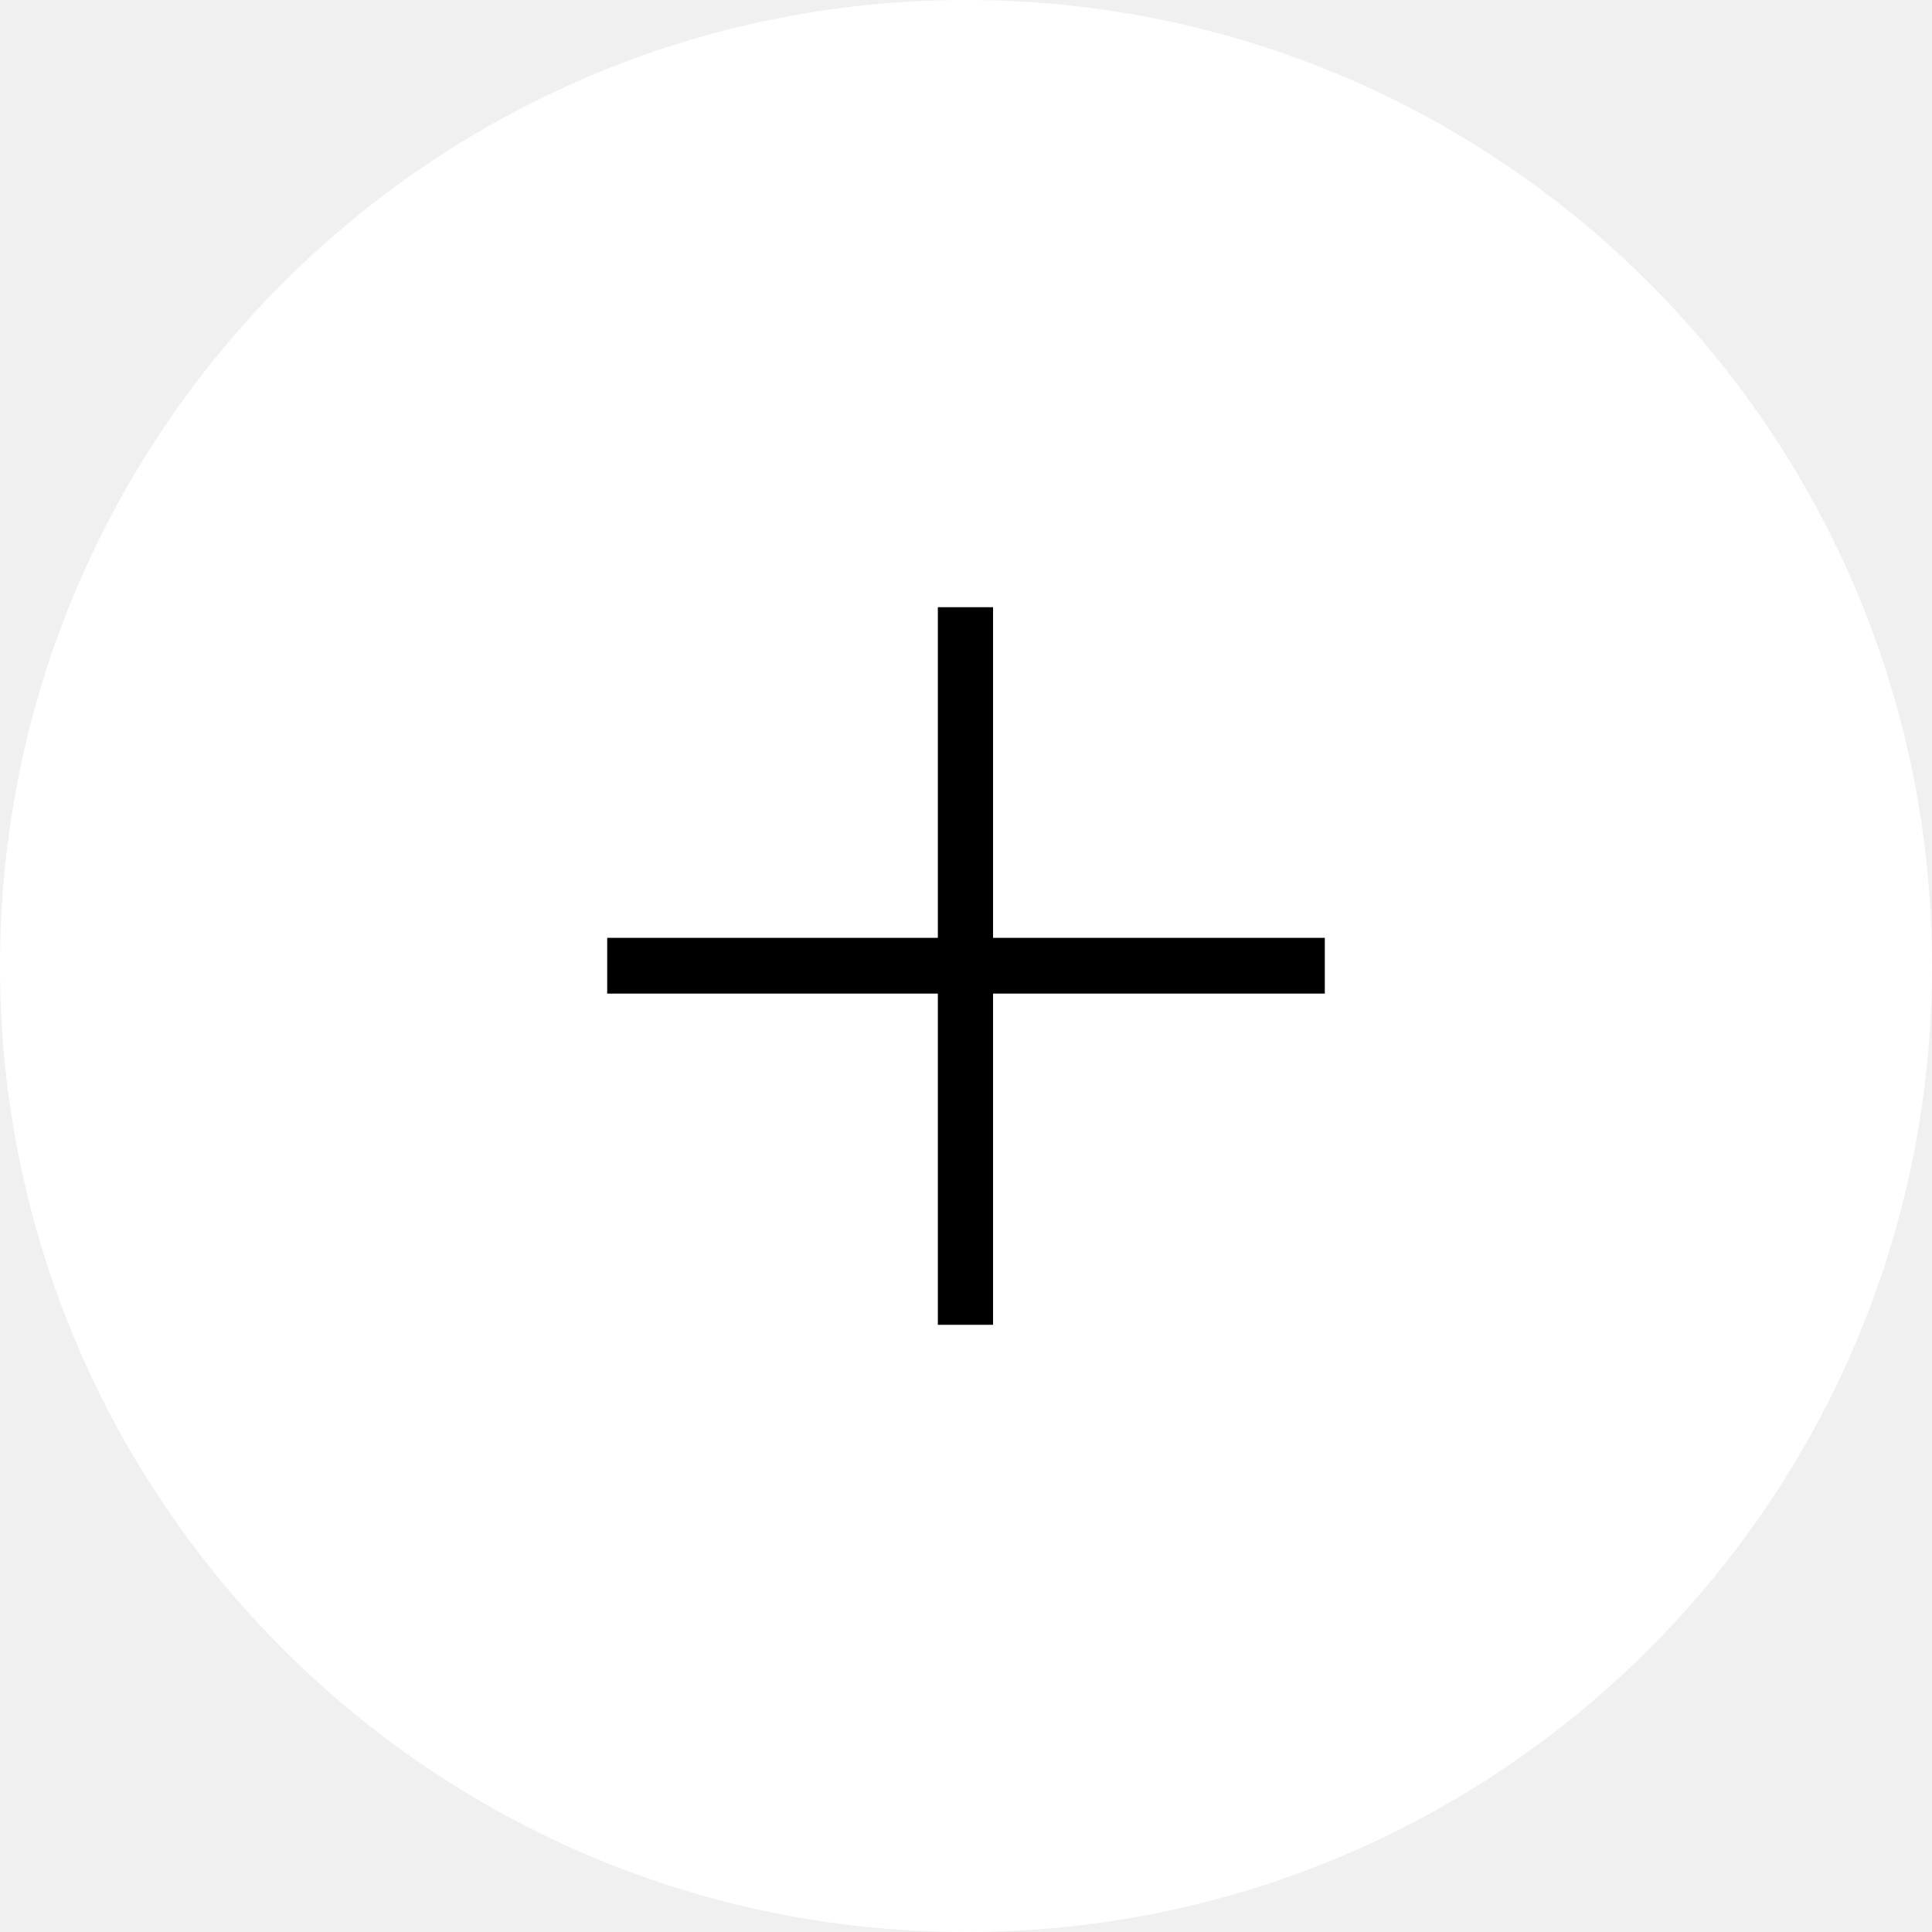
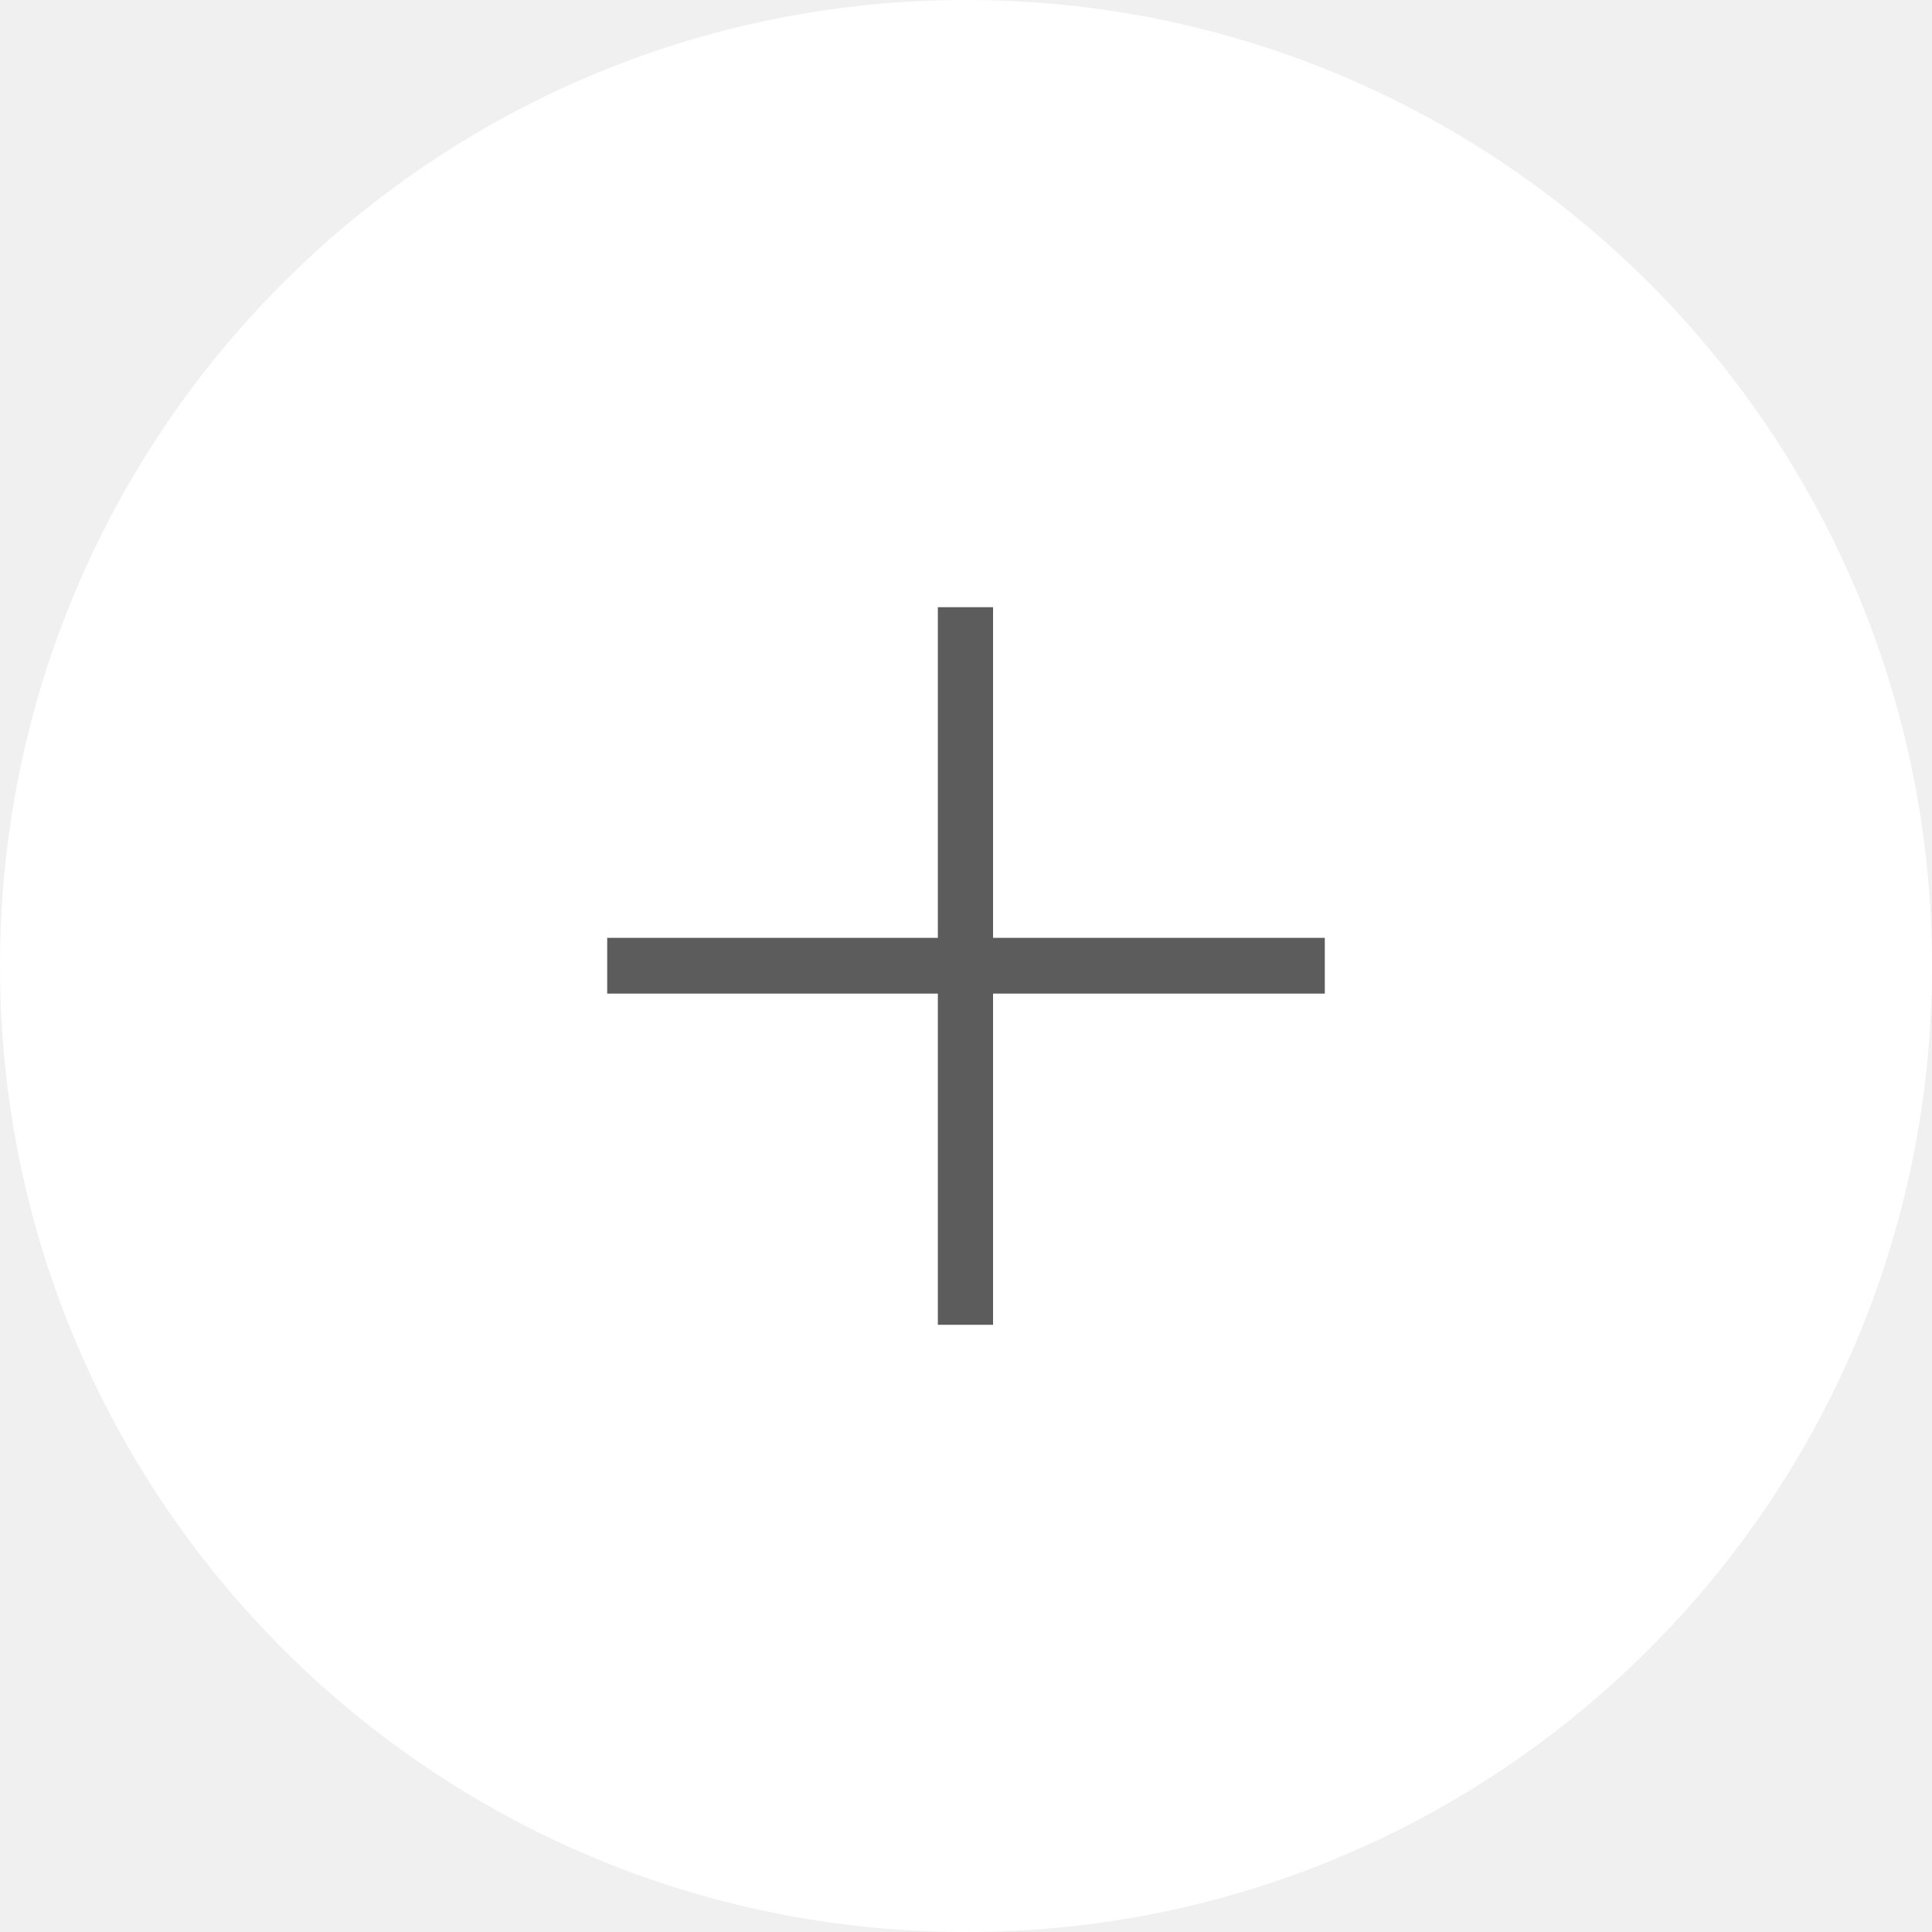
<svg xmlns="http://www.w3.org/2000/svg" width="70" height="70" viewBox="0 0 70 70">
  <g fill="none" fill-rule="evenodd">
    <circle fill="#ffffff" fill-rule="nonzero" cx="35" cy="35" r="35" />
-     <path fill="#000000" d="M48 36H35.98v12h-2V36H22v-2.02h11.98V22h2v11.98H48" />
+     <path fill="#5c5c5c" d="M48 36H35.98v12h-2V36H22v-2.02h11.98V22h2v11.98H48" />
  </g>
</svg>
